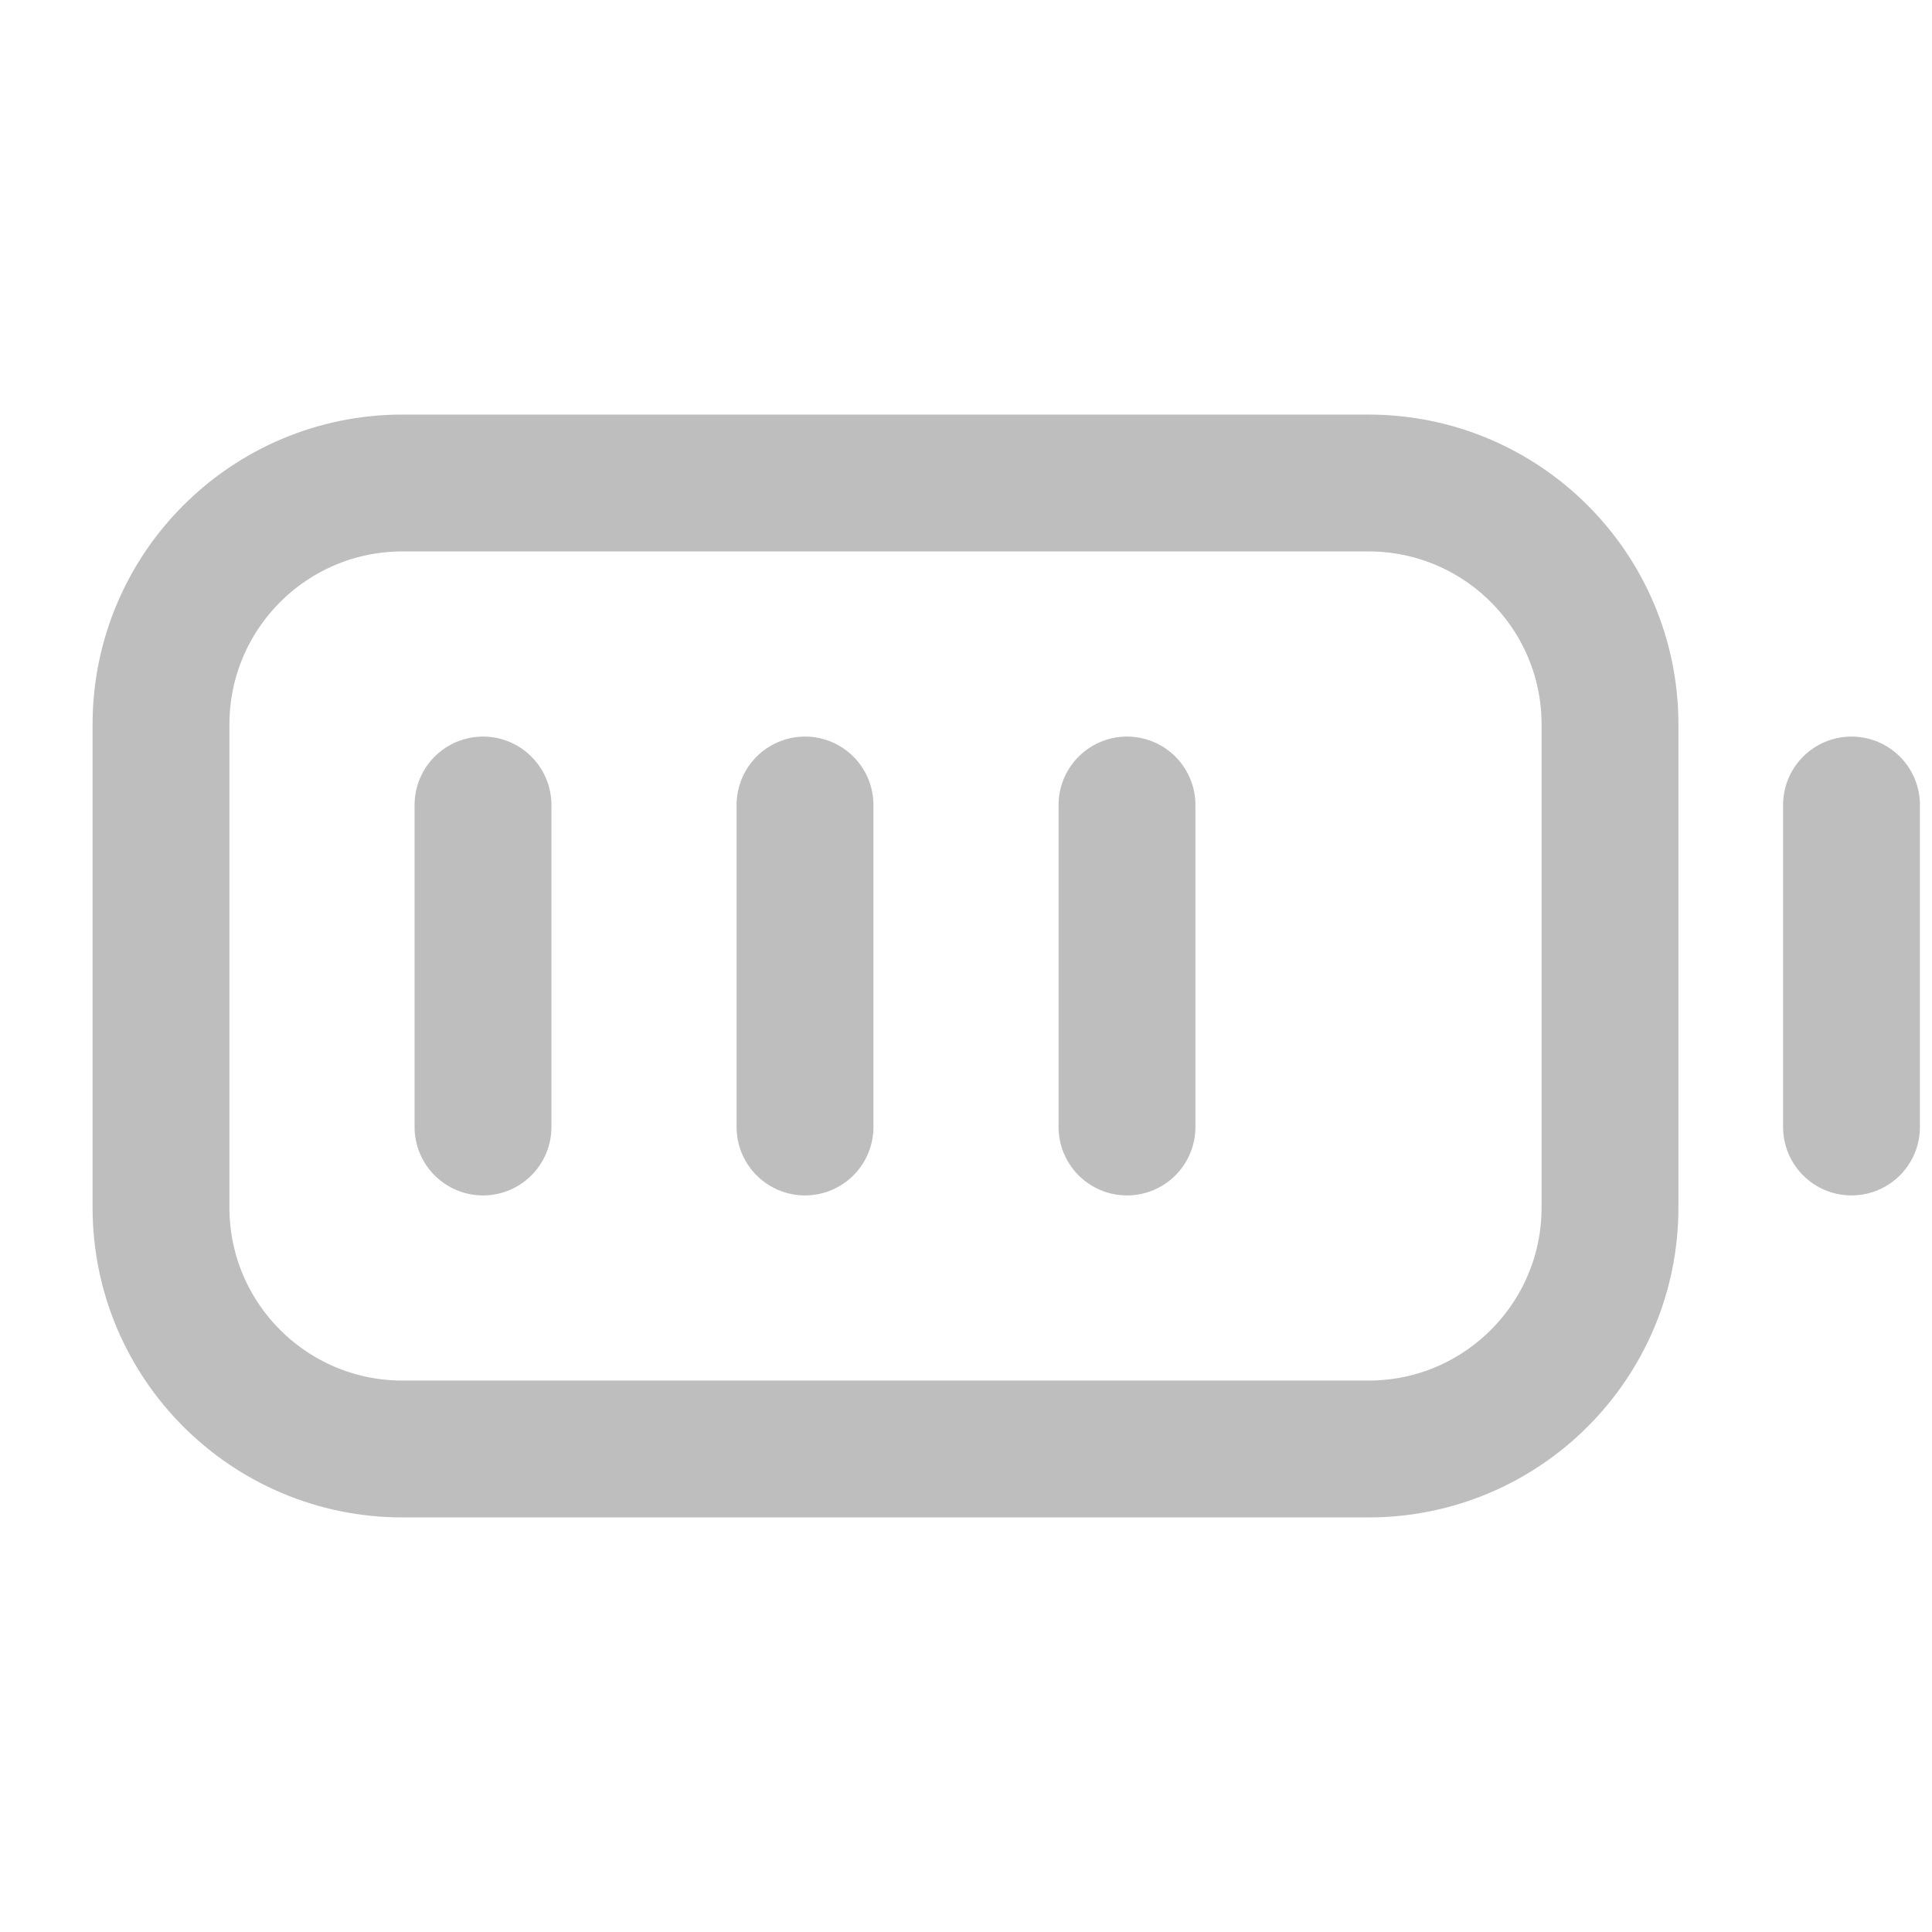
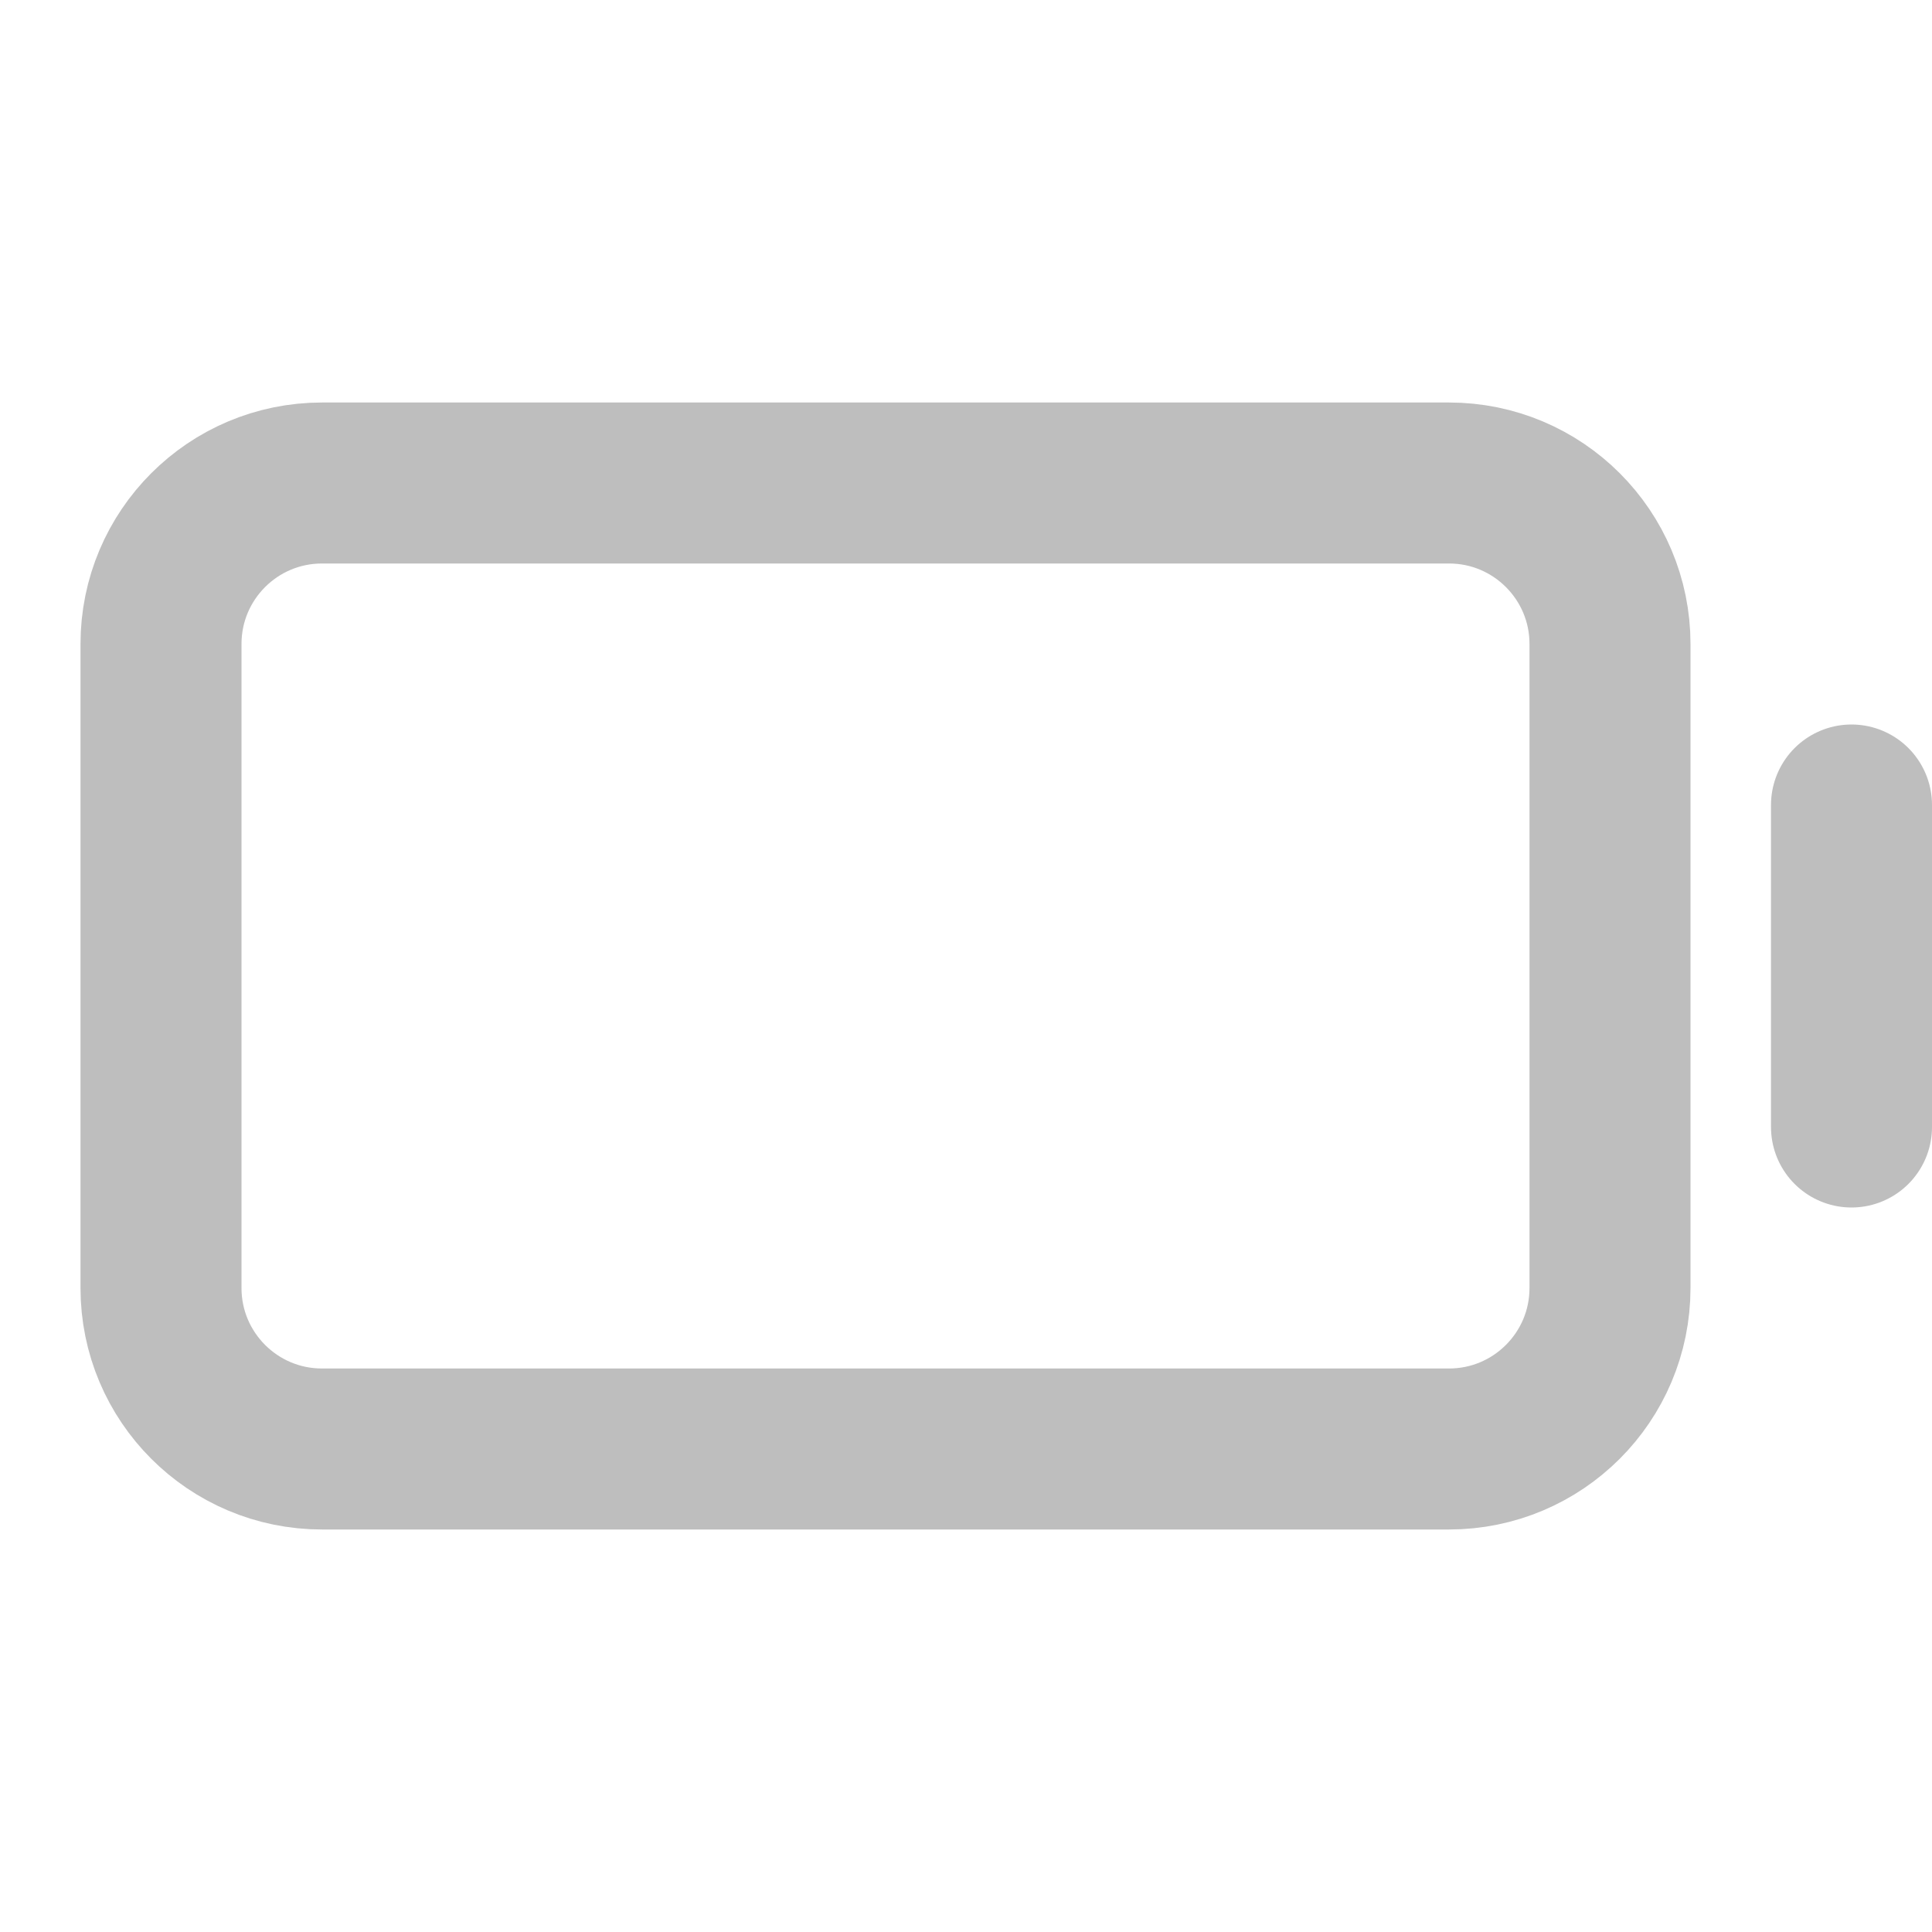
<svg xmlns="http://www.w3.org/2000/svg" width="24" height="24" viewBox="0 0 24 24">
-   <g fill="none" stroke="#bebebe" stroke-width="1.7" stroke-linecap="round" stroke-linejoin="round">
-     <rect x="2" y="6" width="18" height="12" rx="3" />
-     <path d="M23 10v4M6 10v4m4-4v4m4-4v4" />
+   <g fill="none" stroke="#bebebe" stroke-width="2" stroke-linecap="round" stroke-linejoin="round">
+     <rect x="2" y="6" width="18" height="12" rx="2" />
+     <path d="M23 10v4" />
  </g>
</svg>
